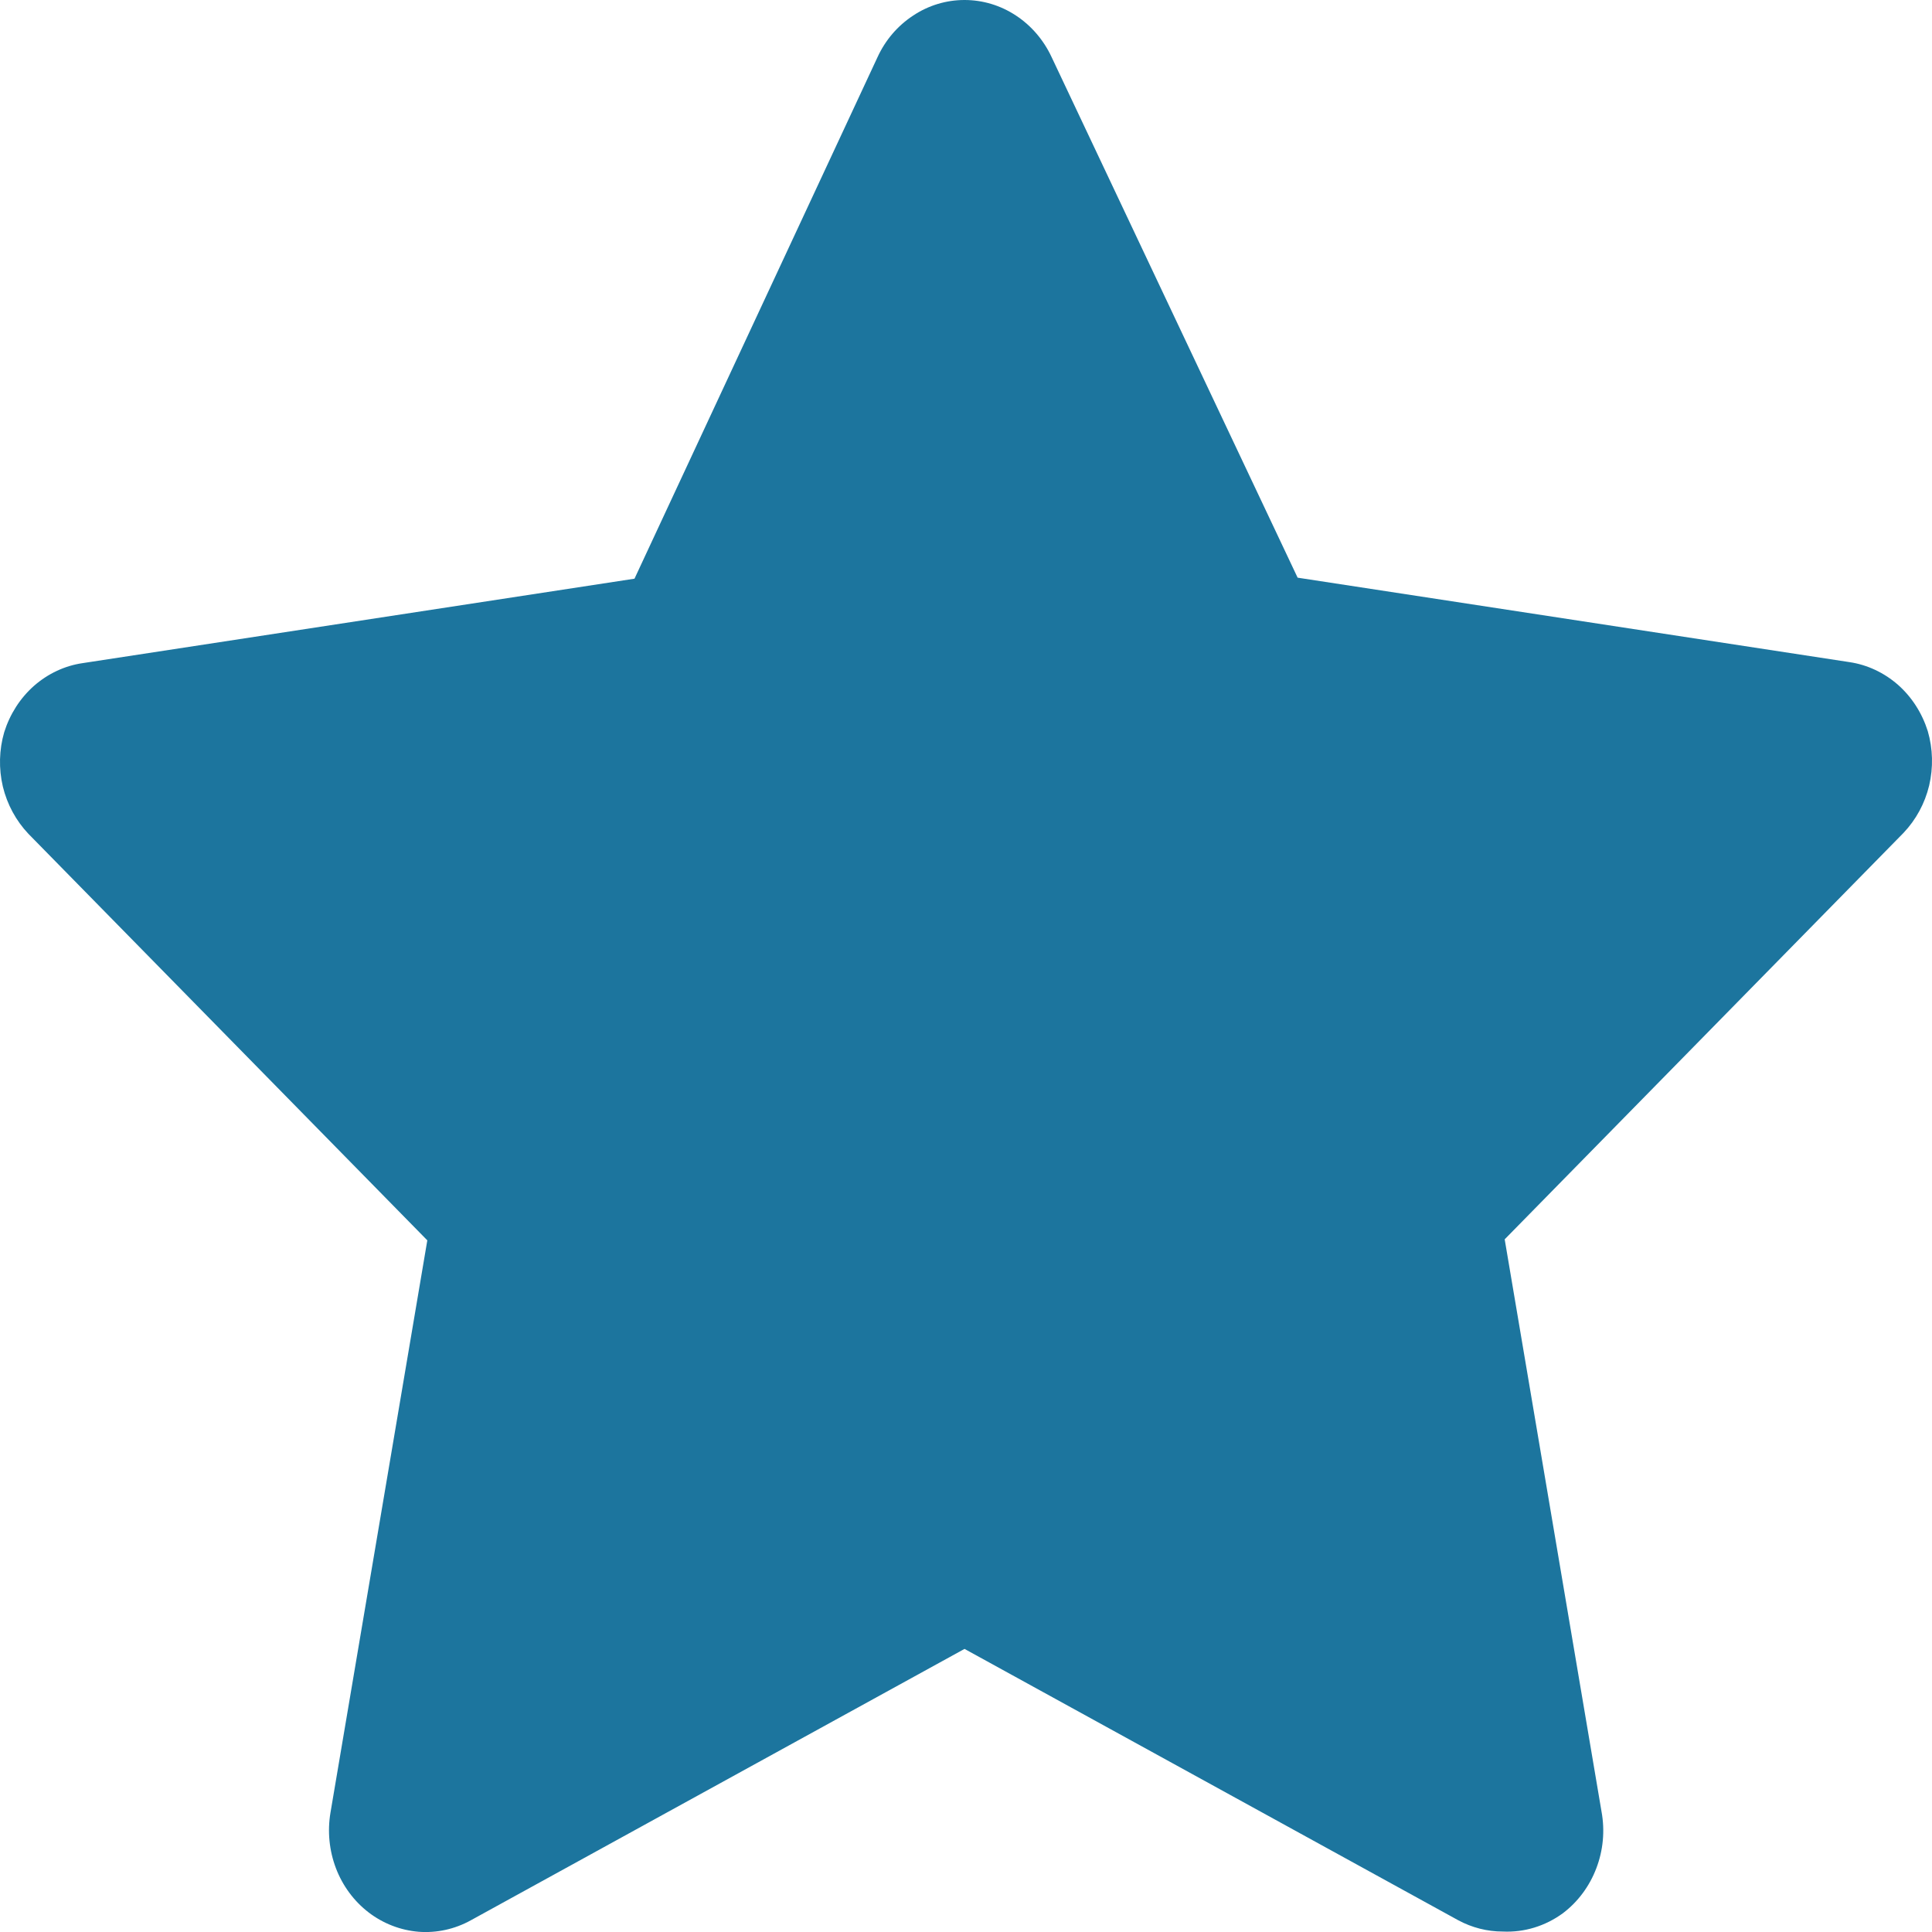
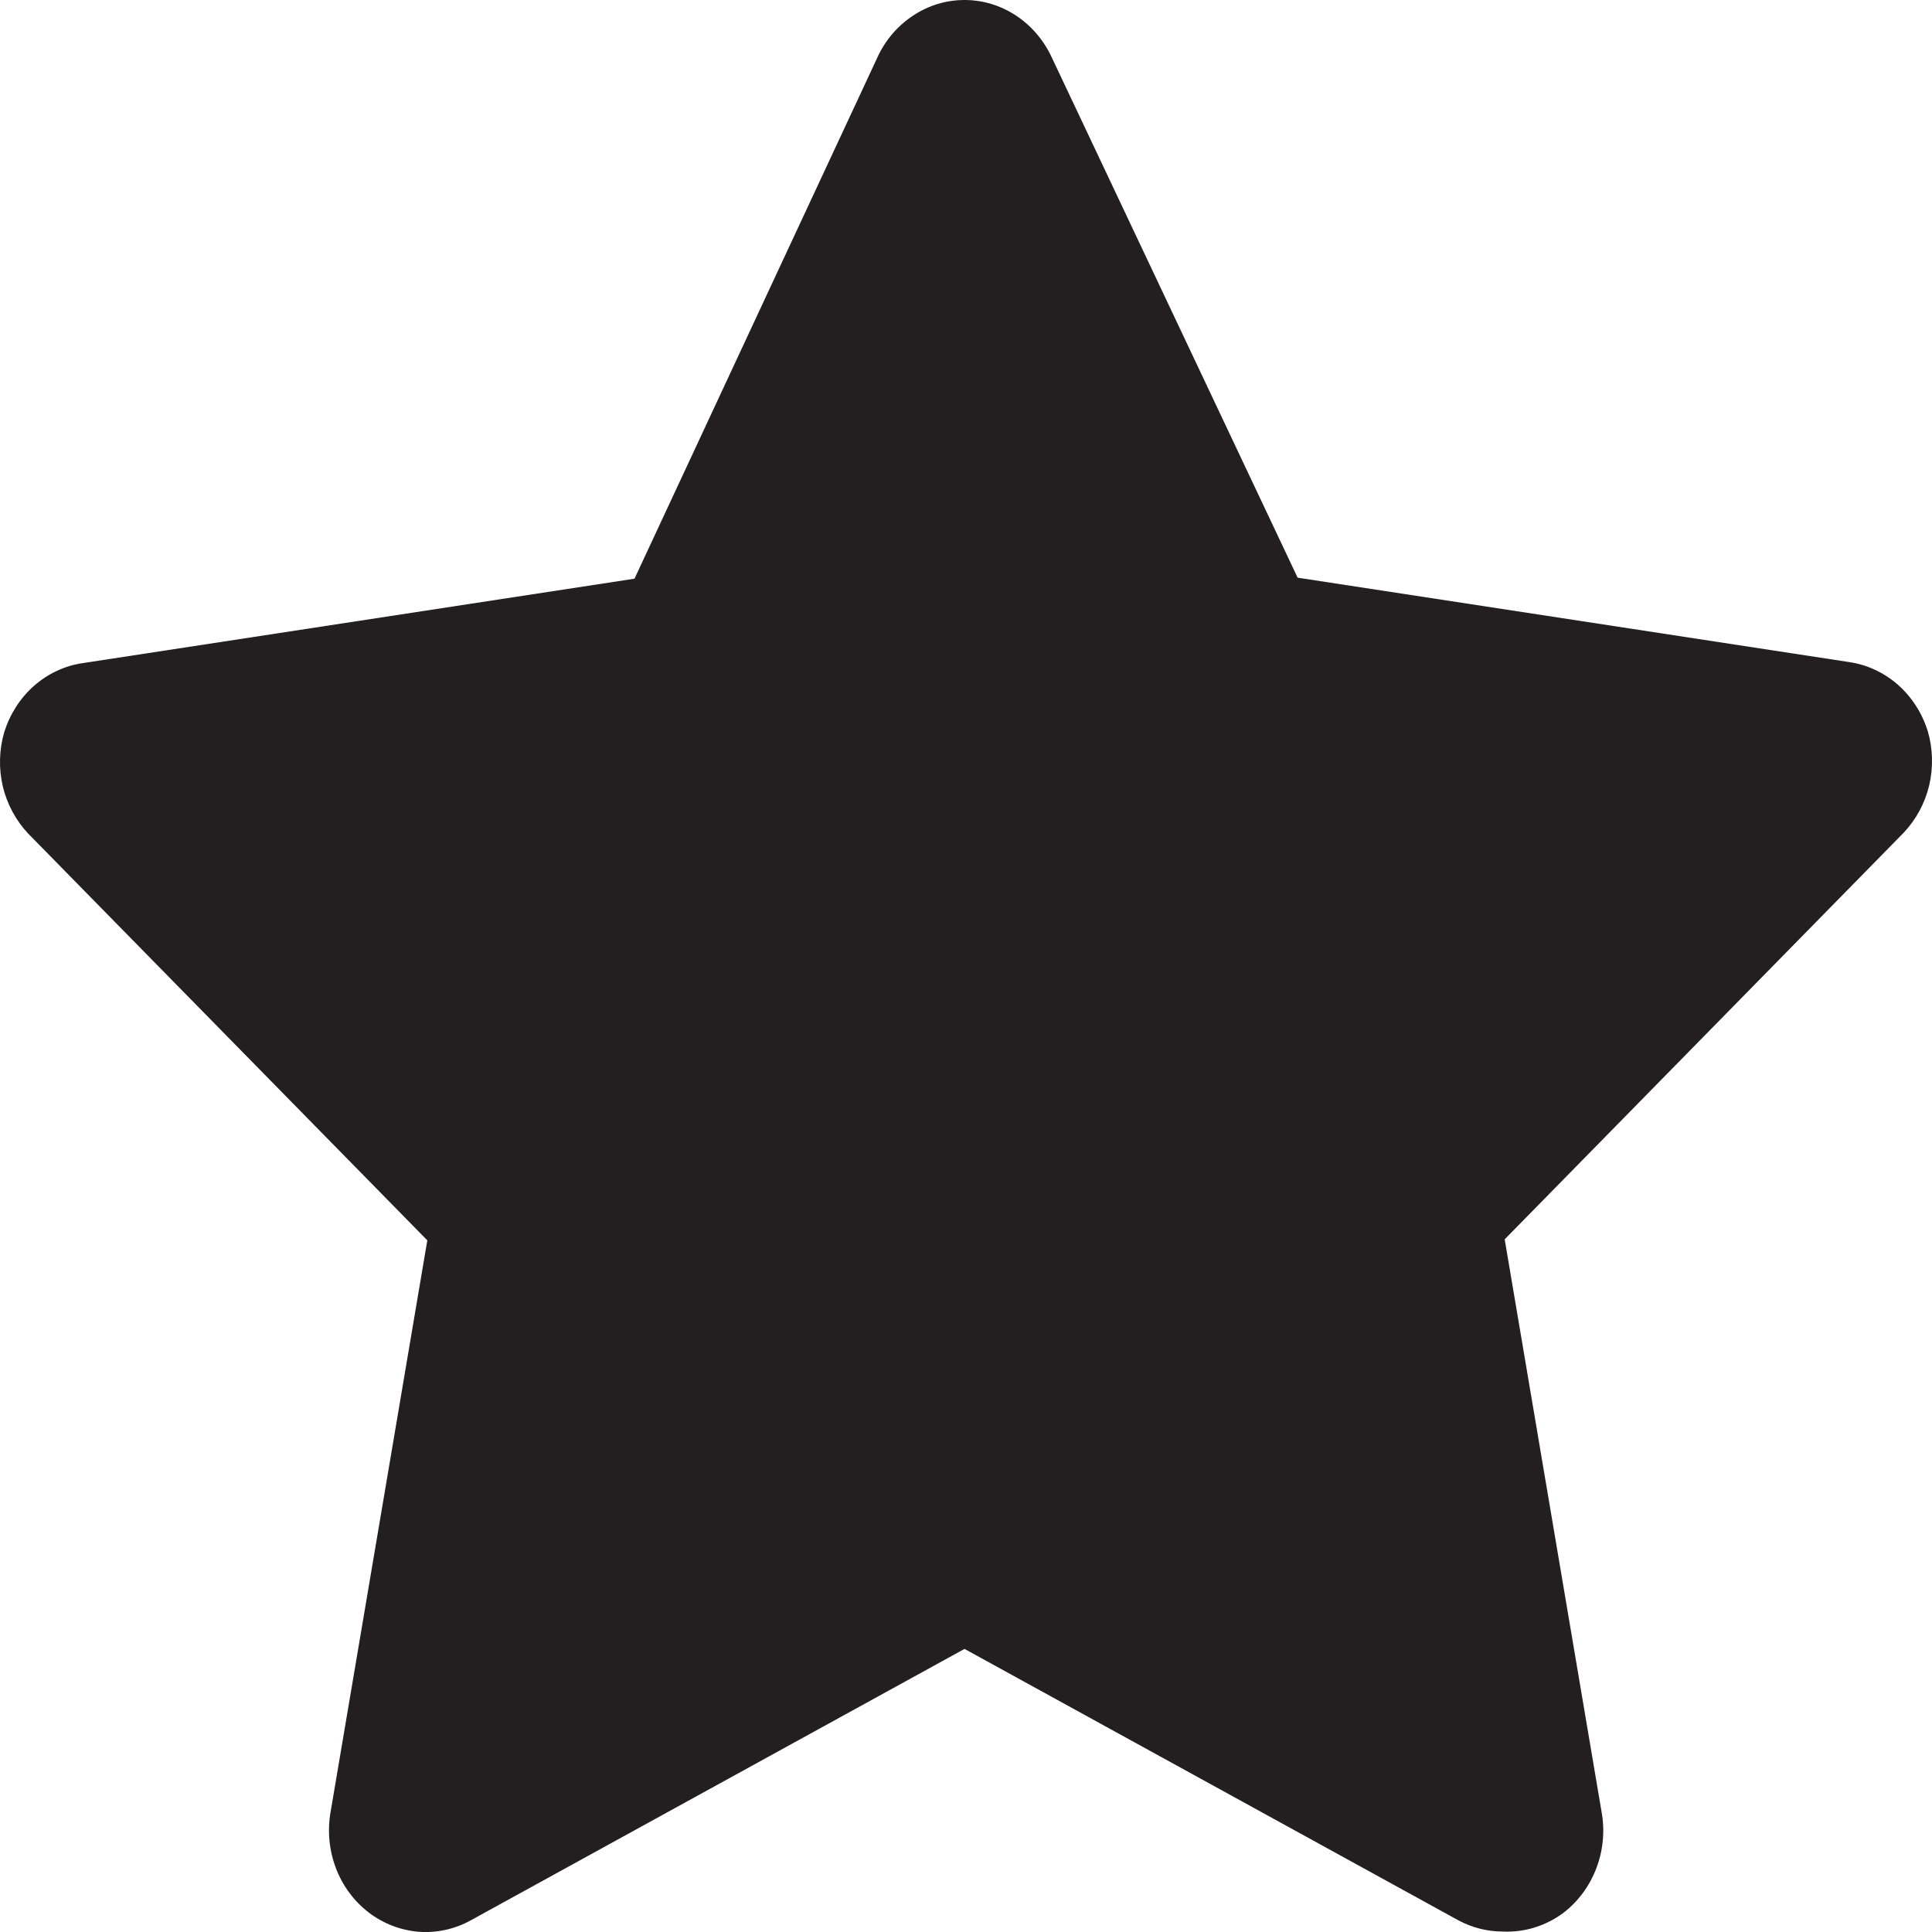
<svg xmlns="http://www.w3.org/2000/svg" width="17" height="17" viewBox="0 0 17 17" fill="none">
-   <path d="M13.223 16.996C13.087 16.996 12.953 16.962 12.832 16.897L8.487 14.509L4.143 16.897C4.002 16.975 3.843 17.01 3.684 16.998C3.525 16.985 3.372 16.926 3.244 16.828C3.115 16.729 3.015 16.594 2.956 16.439C2.897 16.284 2.88 16.114 2.908 15.949L3.76 10.914L0.25 7.337C0.141 7.222 0.063 7.078 0.025 6.921C-0.012 6.763 -0.008 6.598 0.037 6.443C0.087 6.284 0.177 6.143 0.299 6.035C0.421 5.928 0.569 5.858 0.727 5.835L5.583 5.092L7.721 0.504C7.79 0.353 7.899 0.226 8.035 0.137C8.17 0.047 8.327 0 8.487 0C8.647 0 8.804 0.047 8.94 0.137C9.075 0.226 9.184 0.353 9.254 0.504L11.418 5.083L16.273 5.826C16.43 5.849 16.579 5.919 16.701 6.026C16.823 6.134 16.913 6.275 16.963 6.434C17.008 6.589 17.012 6.754 16.975 6.912C16.937 7.07 16.859 7.213 16.75 7.328L13.24 10.905L14.092 15.94C14.123 16.108 14.107 16.281 14.046 16.44C13.986 16.598 13.884 16.735 13.752 16.835C13.597 16.948 13.412 17.005 13.223 16.996Z" fill="#1C759E" />
+   <path d="M13.223 16.996C13.087 16.996 12.953 16.962 12.832 16.897L8.487 14.509L4.143 16.897C4.002 16.975 3.843 17.01 3.684 16.998C3.525 16.985 3.372 16.926 3.244 16.828C3.115 16.729 3.015 16.594 2.956 16.439C2.897 16.284 2.88 16.114 2.908 15.949L3.76 10.914L0.25 7.337C0.141 7.222 0.063 7.078 0.025 6.921C-0.012 6.763 -0.008 6.598 0.037 6.443C0.087 6.284 0.177 6.143 0.299 6.035C0.421 5.928 0.569 5.858 0.727 5.835L5.583 5.092L7.721 0.504C7.79 0.353 7.899 0.226 8.035 0.137C8.17 0.047 8.327 0 8.487 0C8.647 0 8.804 0.047 8.94 0.137C9.075 0.226 9.184 0.353 9.254 0.504L11.418 5.083L16.273 5.826C16.43 5.849 16.579 5.919 16.701 6.026C16.823 6.134 16.913 6.275 16.963 6.434C17.008 6.589 17.012 6.754 16.975 6.912C16.937 7.07 16.859 7.213 16.75 7.328L13.24 10.905L14.092 15.94C14.123 16.108 14.107 16.281 14.046 16.44C13.986 16.598 13.884 16.735 13.752 16.835C13.597 16.948 13.412 17.005 13.223 16.996Z" fill="#231f20" />
</svg>
